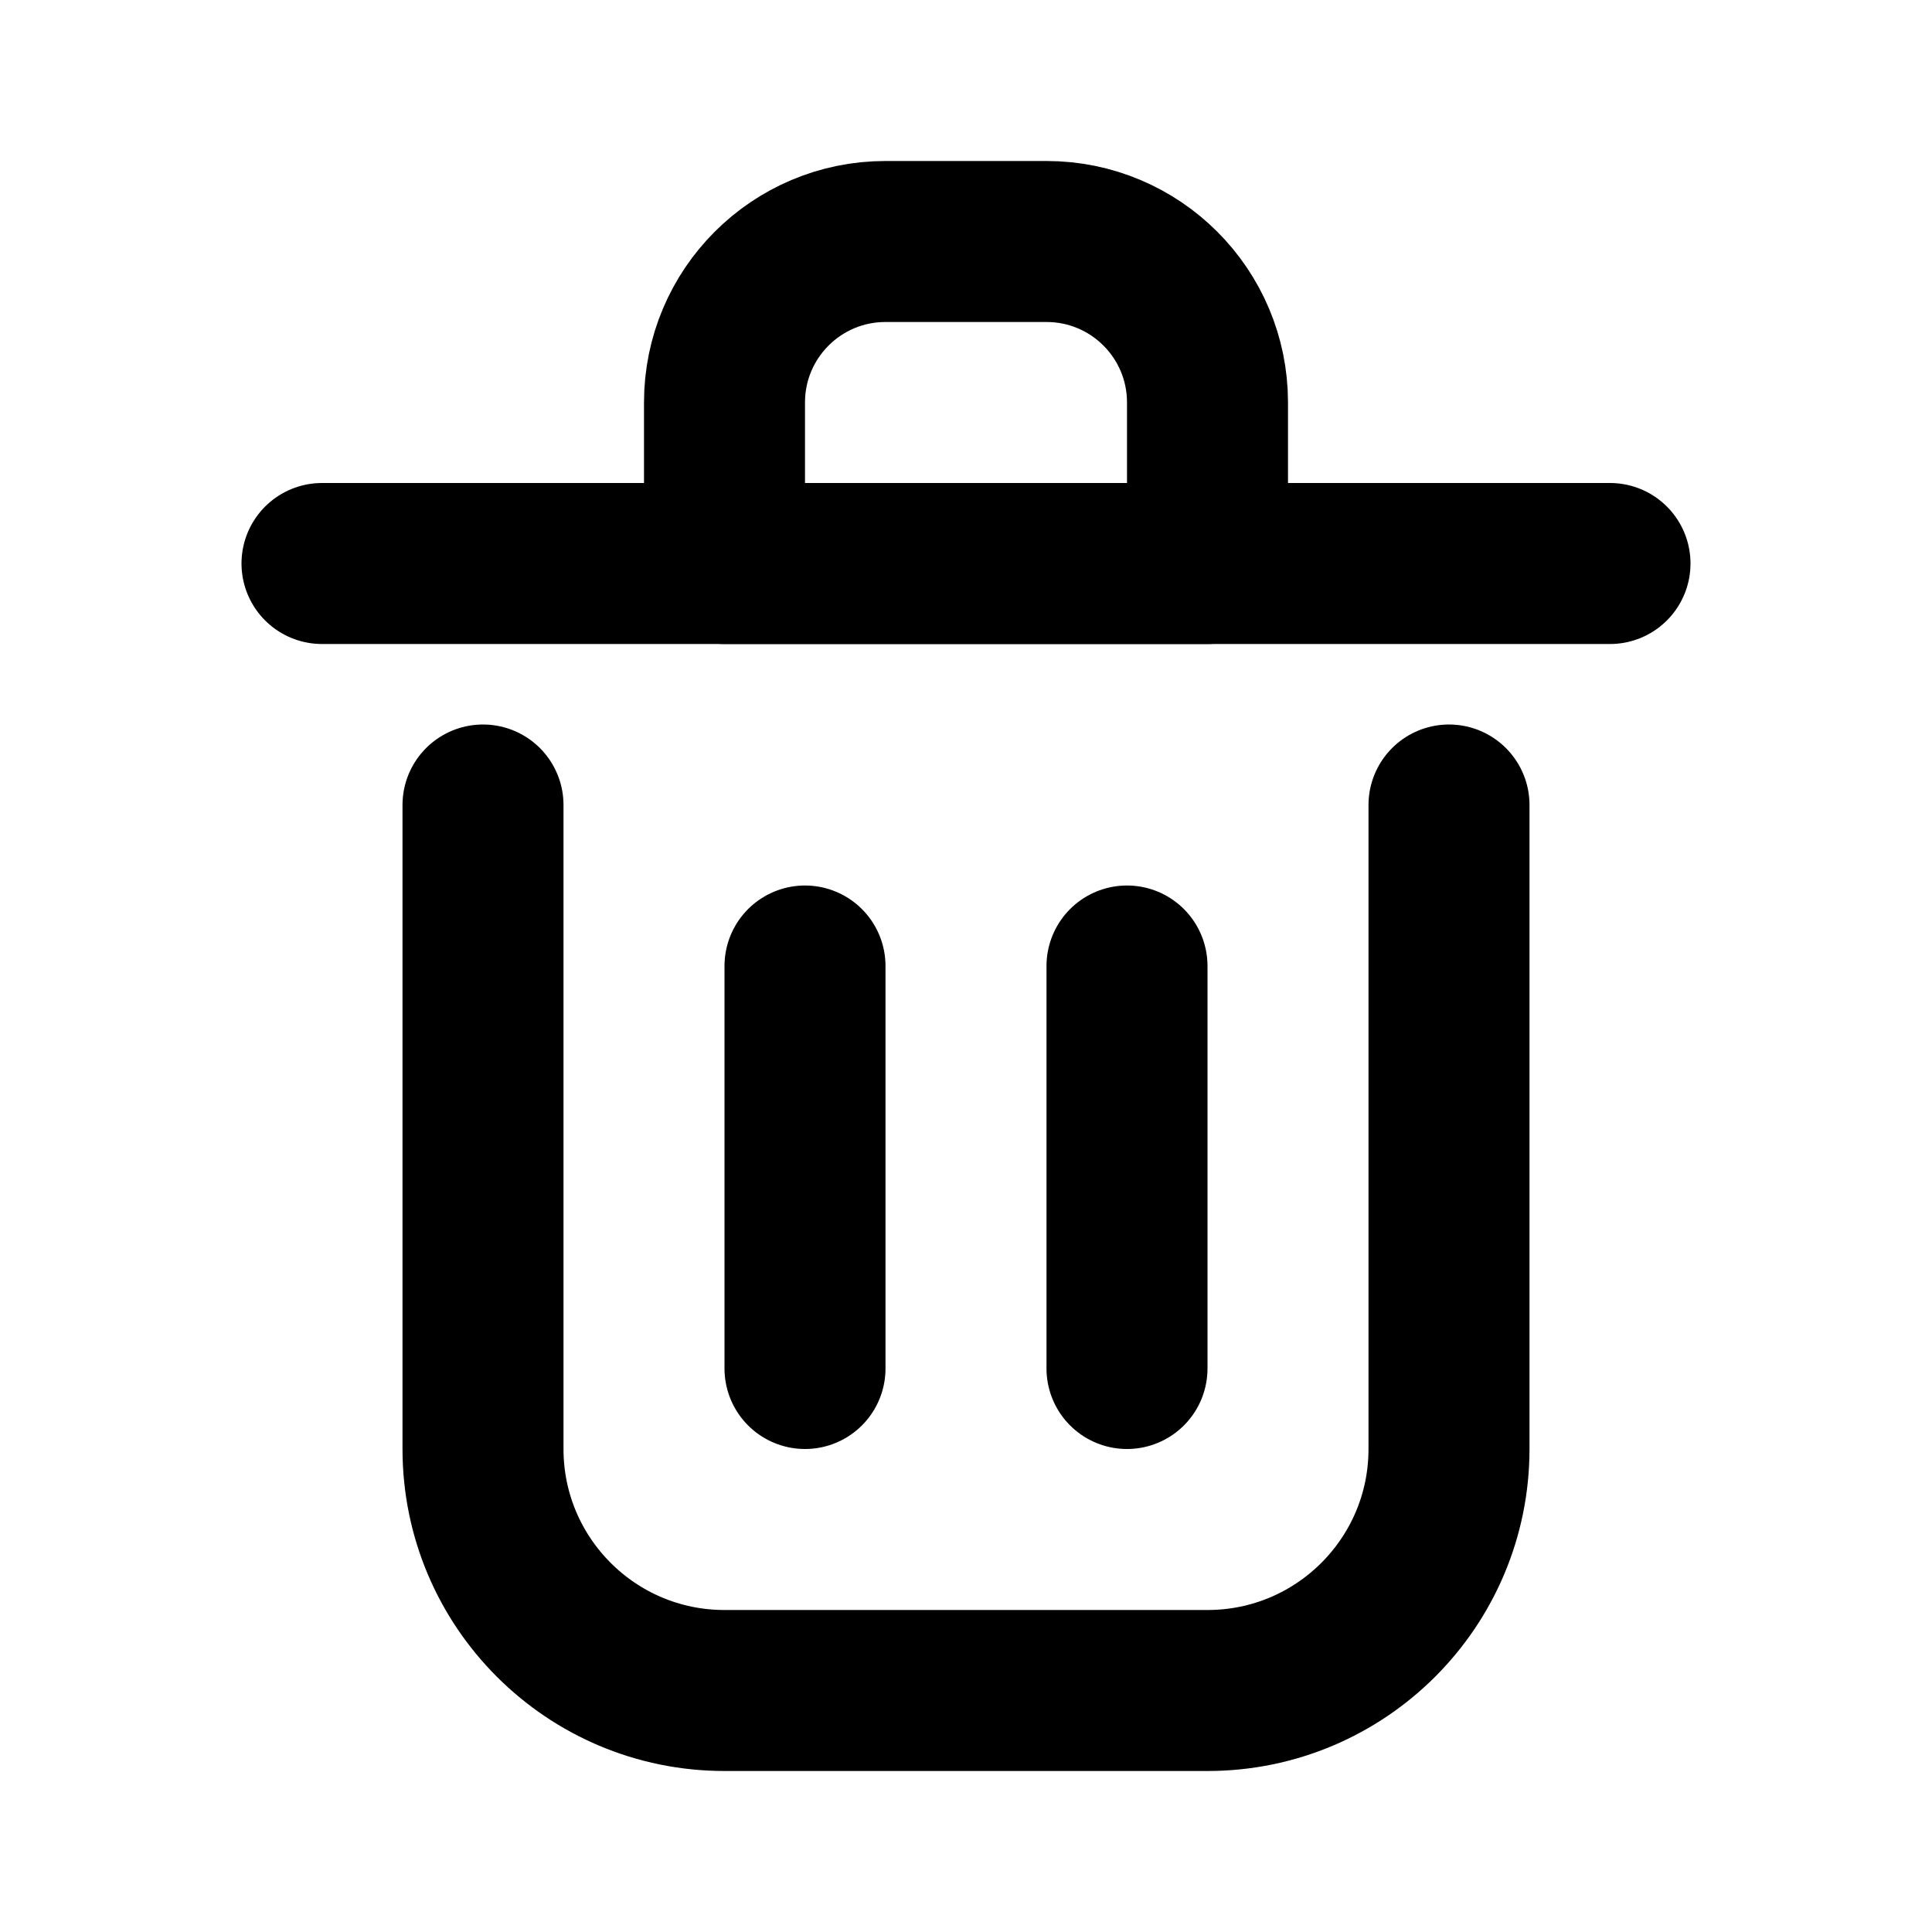
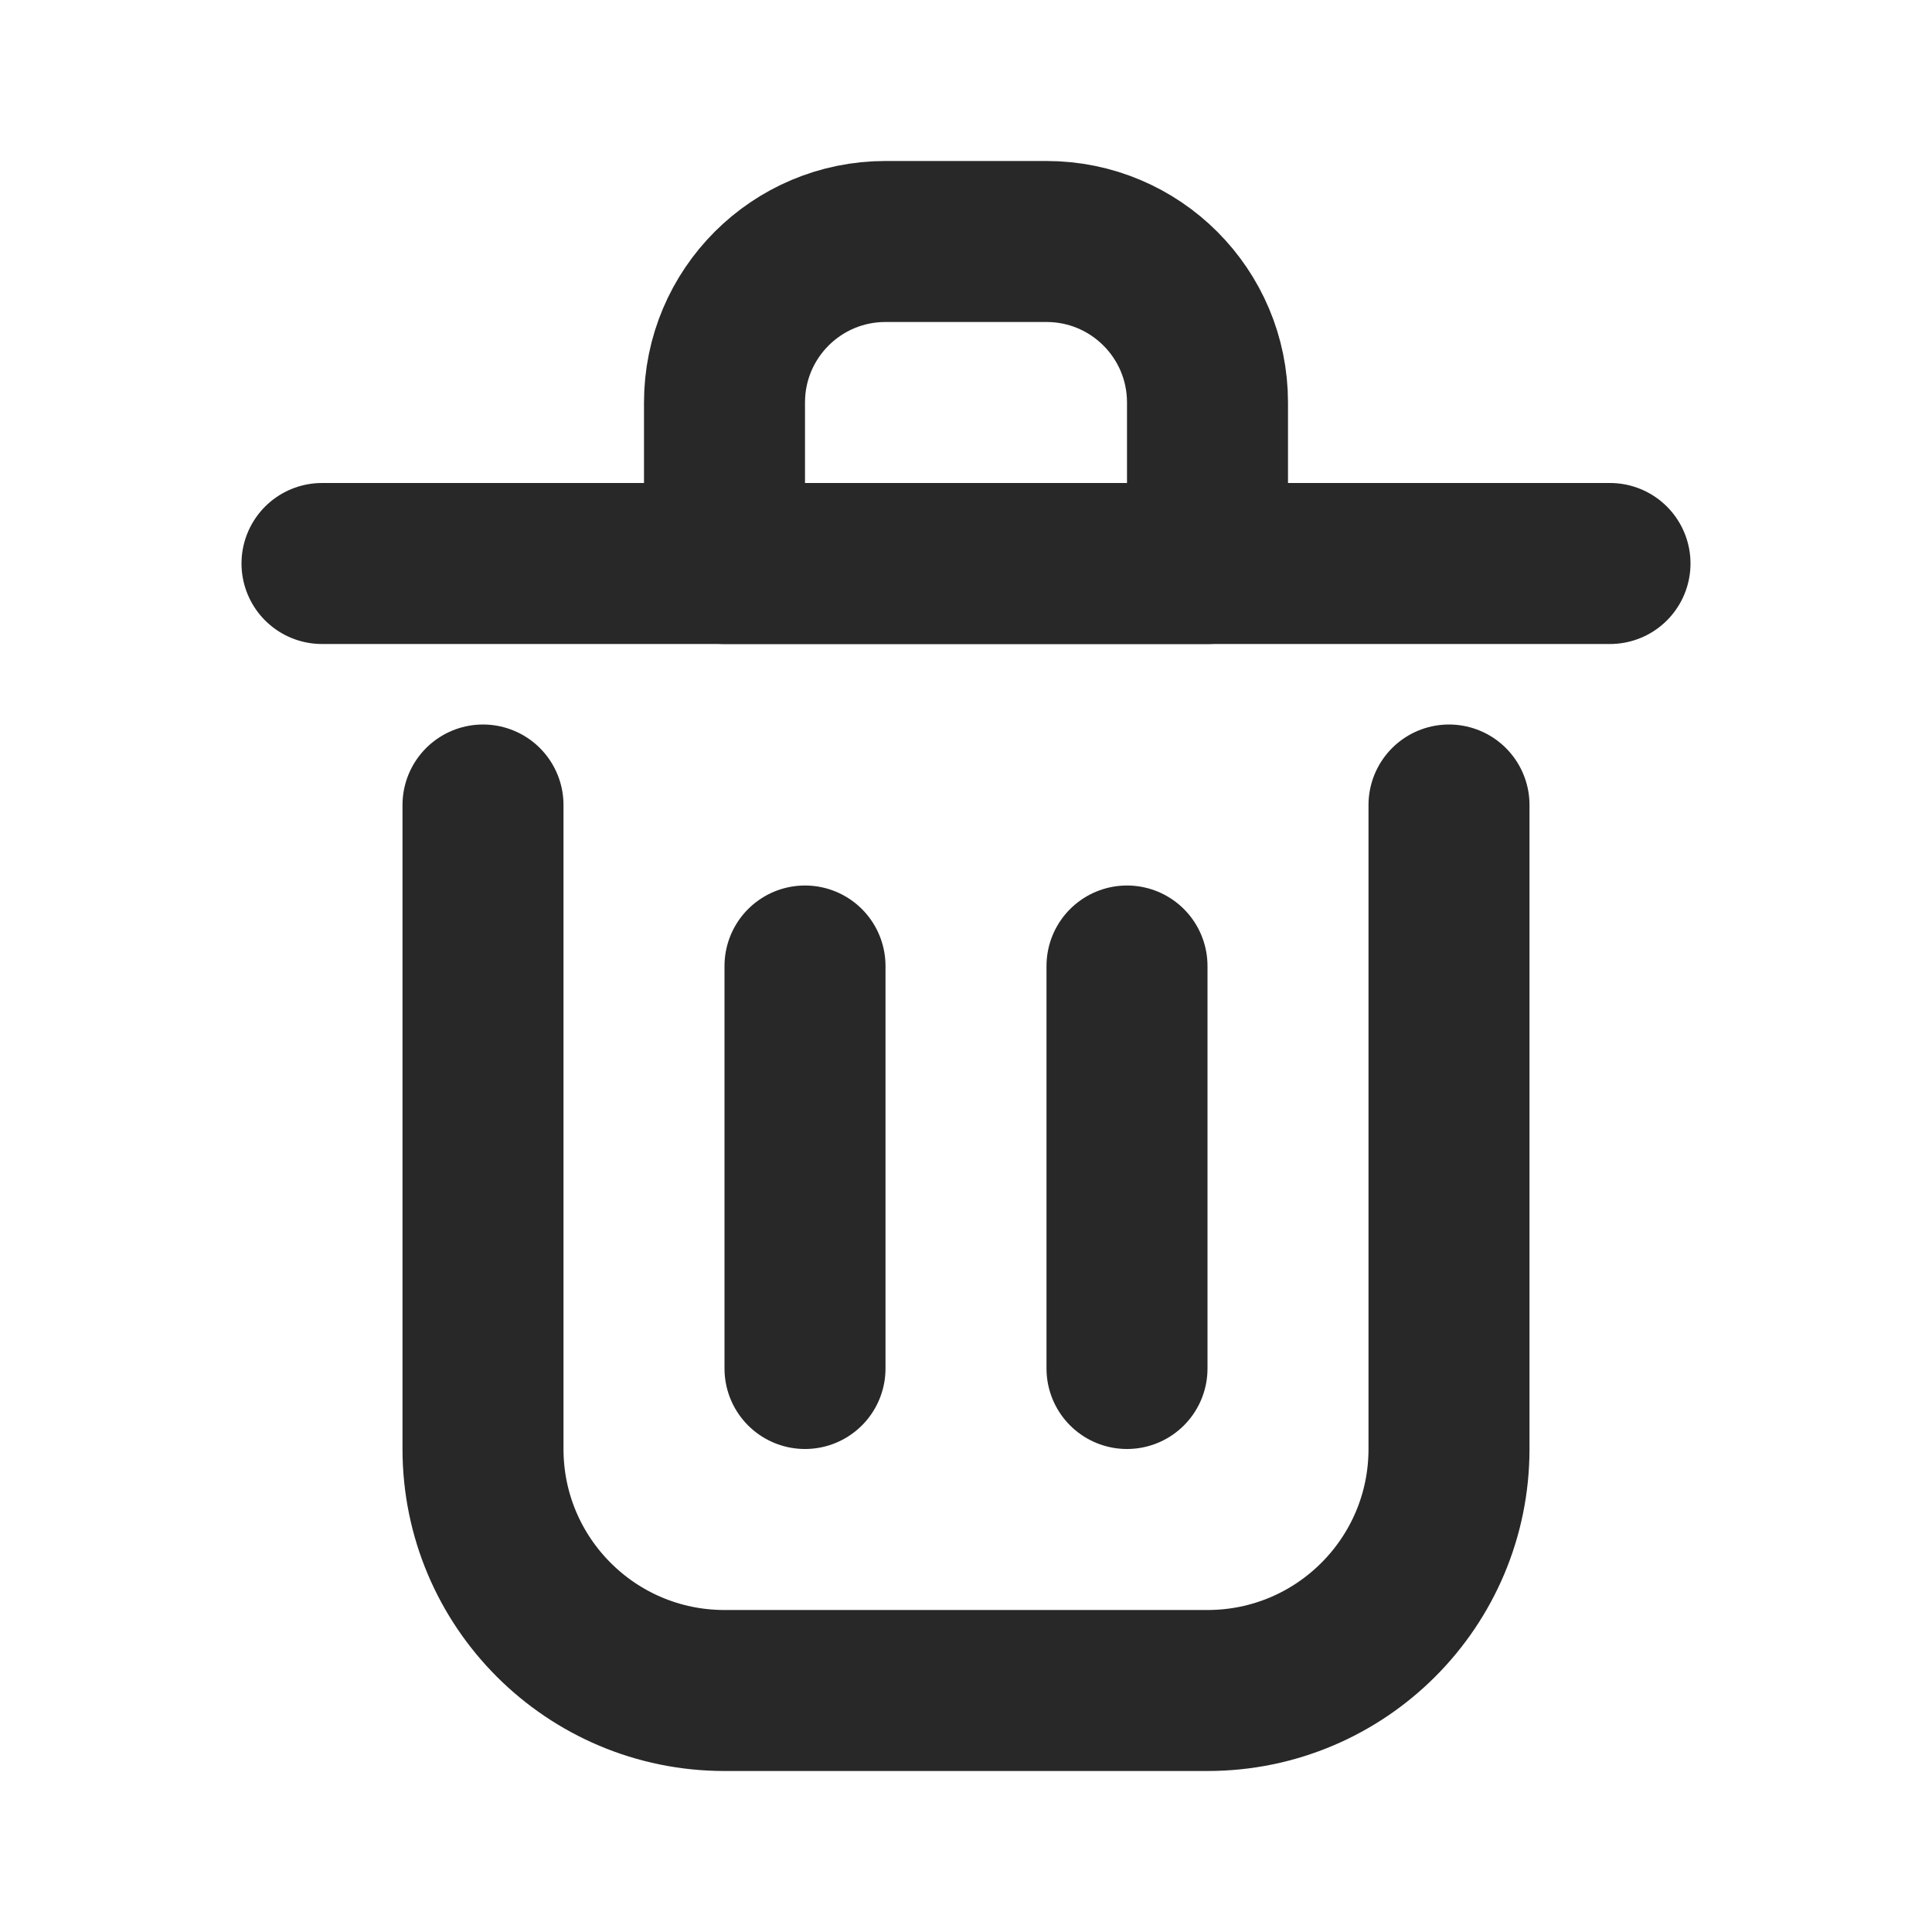
<svg xmlns="http://www.w3.org/2000/svg" width="800px" height="800px" viewBox="0 0 24 24" fill="none">
-   <path d="M10 12V17" stroke="#000000" stroke-width="2" stroke-linecap="round" stroke-linejoin="round" />
-   <path d="M14 12V17" stroke="#000000" stroke-width="2" stroke-linecap="round" stroke-linejoin="round" />
-   <path d="M4 7H20" stroke="#000000" stroke-width="2" stroke-linecap="round" stroke-linejoin="round" />
-   <path d="M6 10V18C6 19.657 7.343 21 9 21H15C16.657 21 18 19.657 18 18V10" stroke="#000000" stroke-width="2" stroke-linecap="round" stroke-linejoin="round" />
-   <path d="M9 5C9 3.895 9.895 3 11 3H13C14.105 3 15 3.895 15 5V7H9V5Z" stroke="#000000" stroke-width="2" stroke-linecap="round" stroke-linejoin="round" />
+   <path d="M10 12V17" stroke="#292828" stroke-width="2" stroke-linecap="round" stroke-linejoin="round" />
+   <path d="M14 12V17" stroke="#292828" stroke-width="2" stroke-linecap="round" stroke-linejoin="round" />
+   <path d="M4 7H20" stroke="#292828" stroke-width="2" stroke-linecap="round" stroke-linejoin="round" />
+   <path d="M6 10V18C6 19.657 7.343 21 9 21H15C16.657 21 18 19.657 18 18V10" stroke="#292828" stroke-width="2" stroke-linecap="round" stroke-linejoin="round" />
+   <path d="M9 5C9 3.895 9.895 3 11 3H13C14.105 3 15 3.895 15 5V7H9V5Z" stroke="#292828" stroke-width="2" stroke-linecap="round" stroke-linejoin="round" />
</svg>
